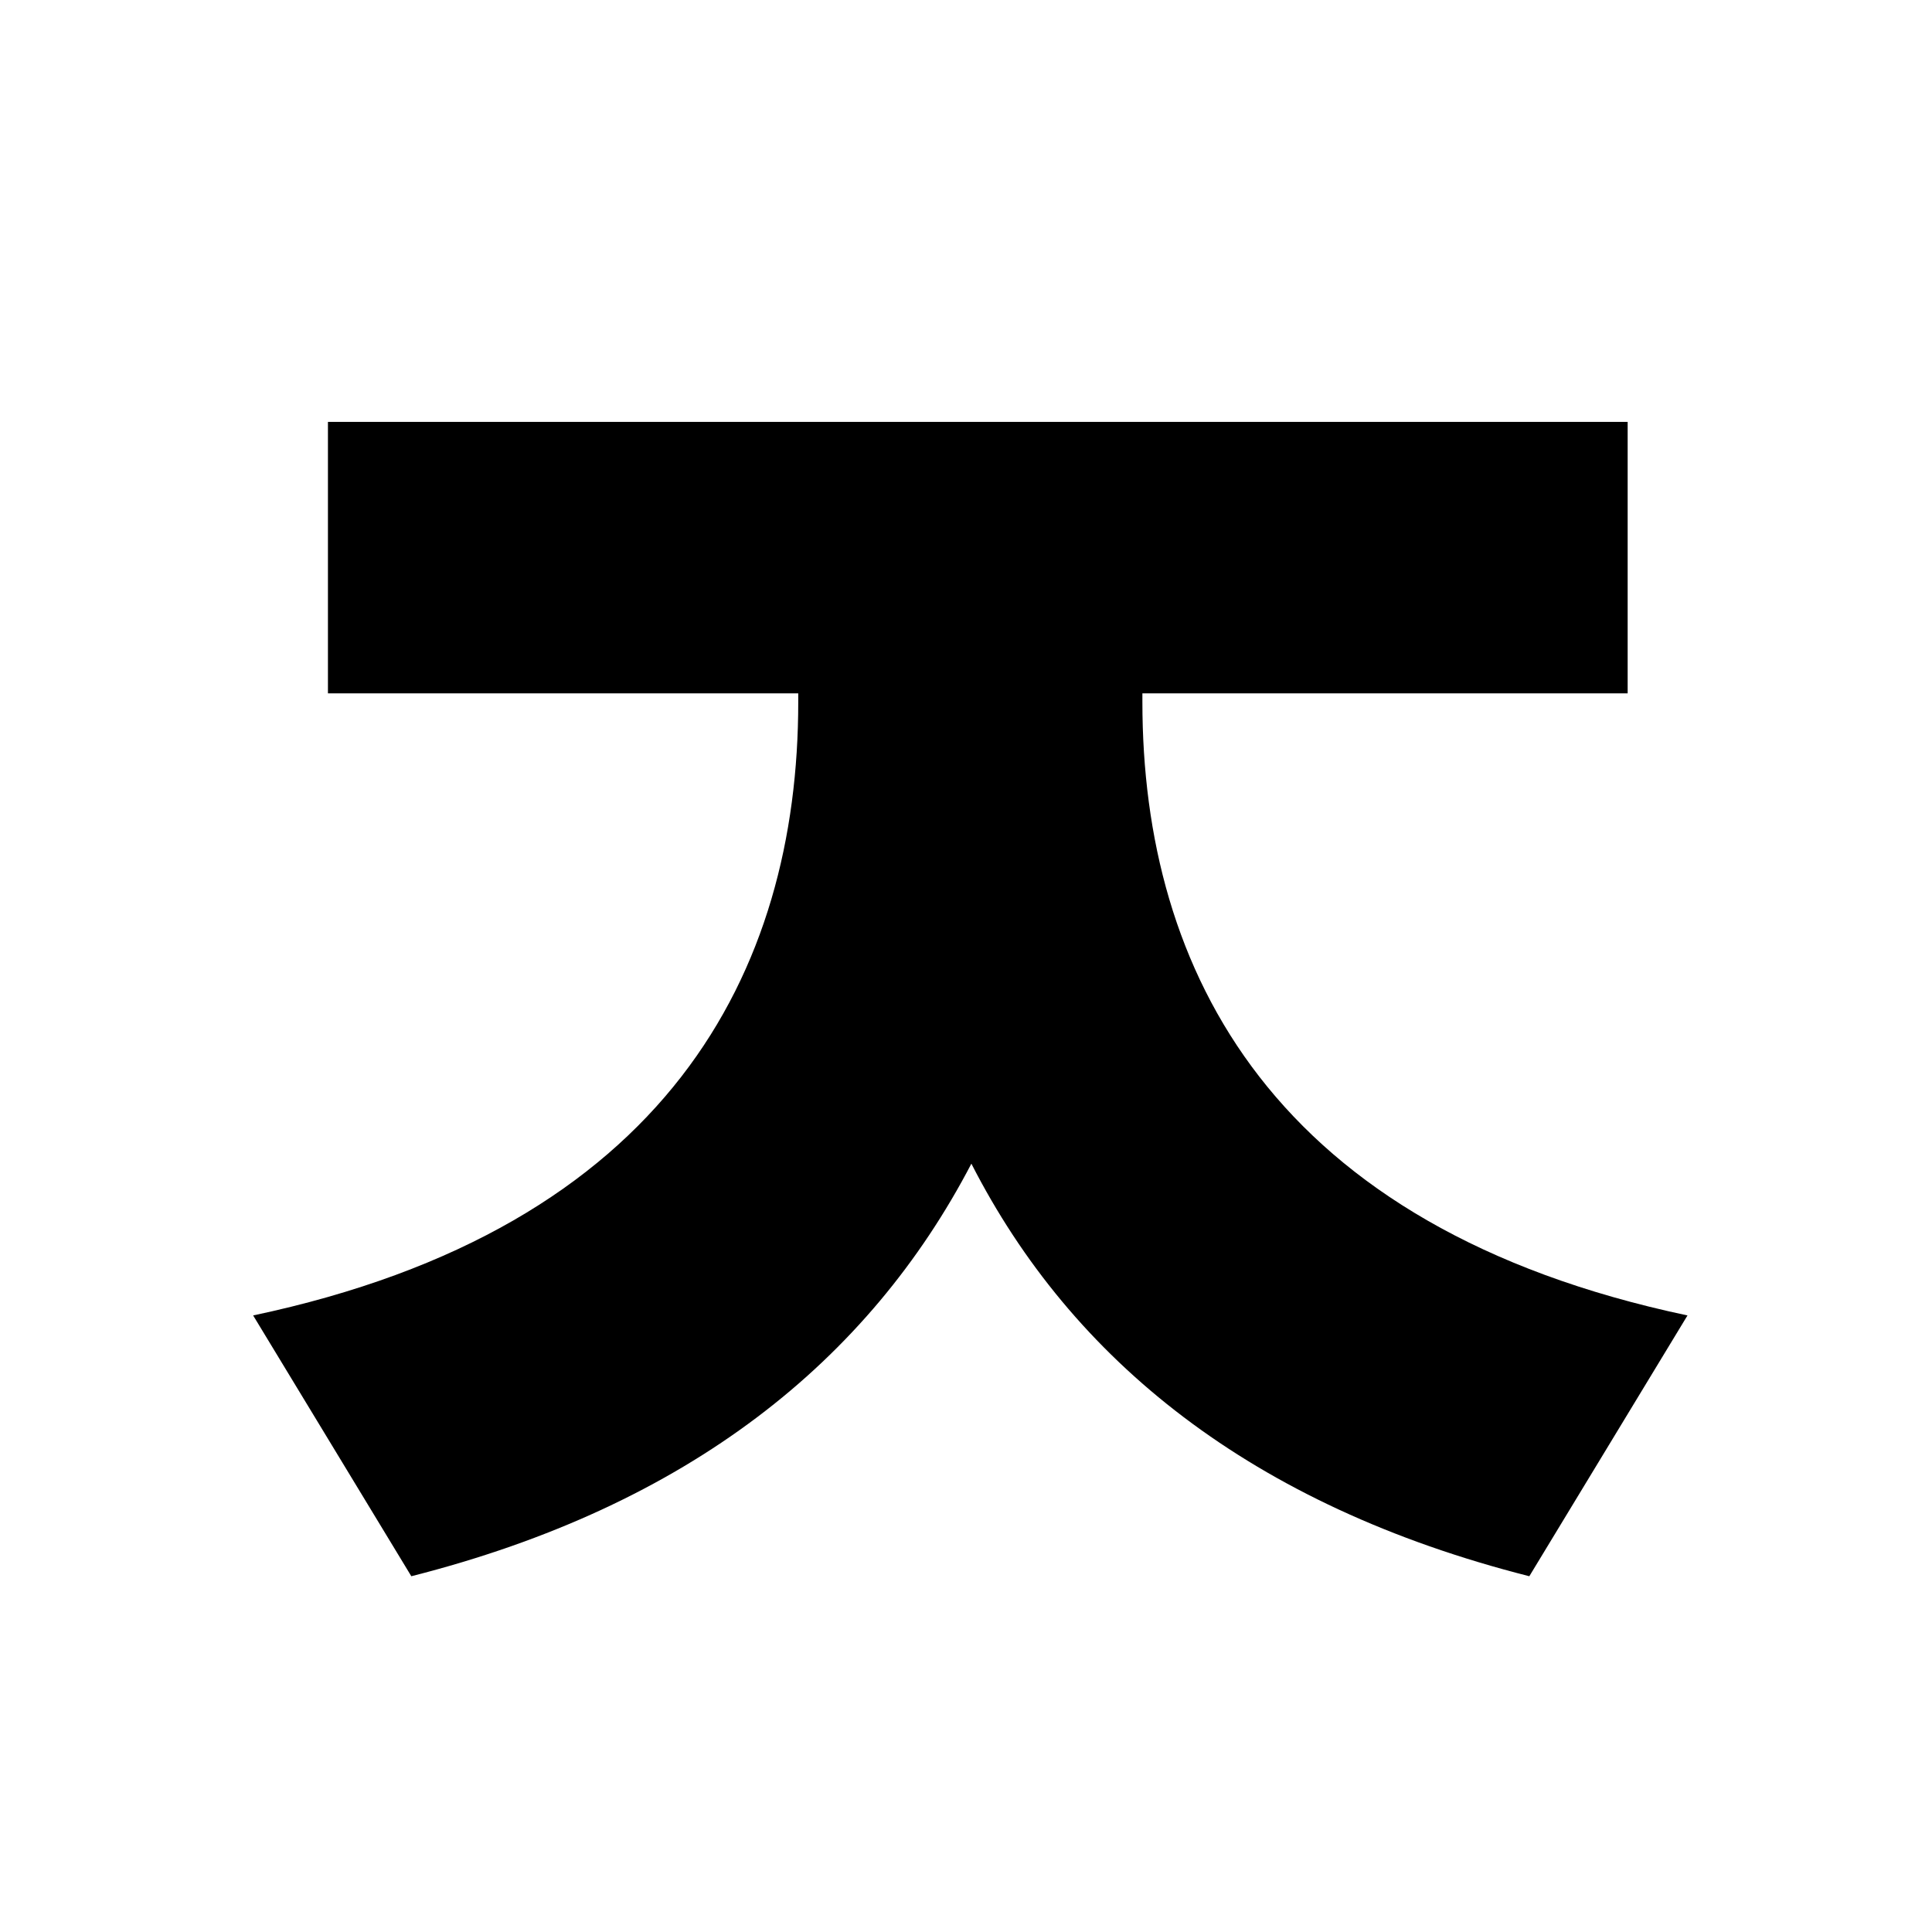
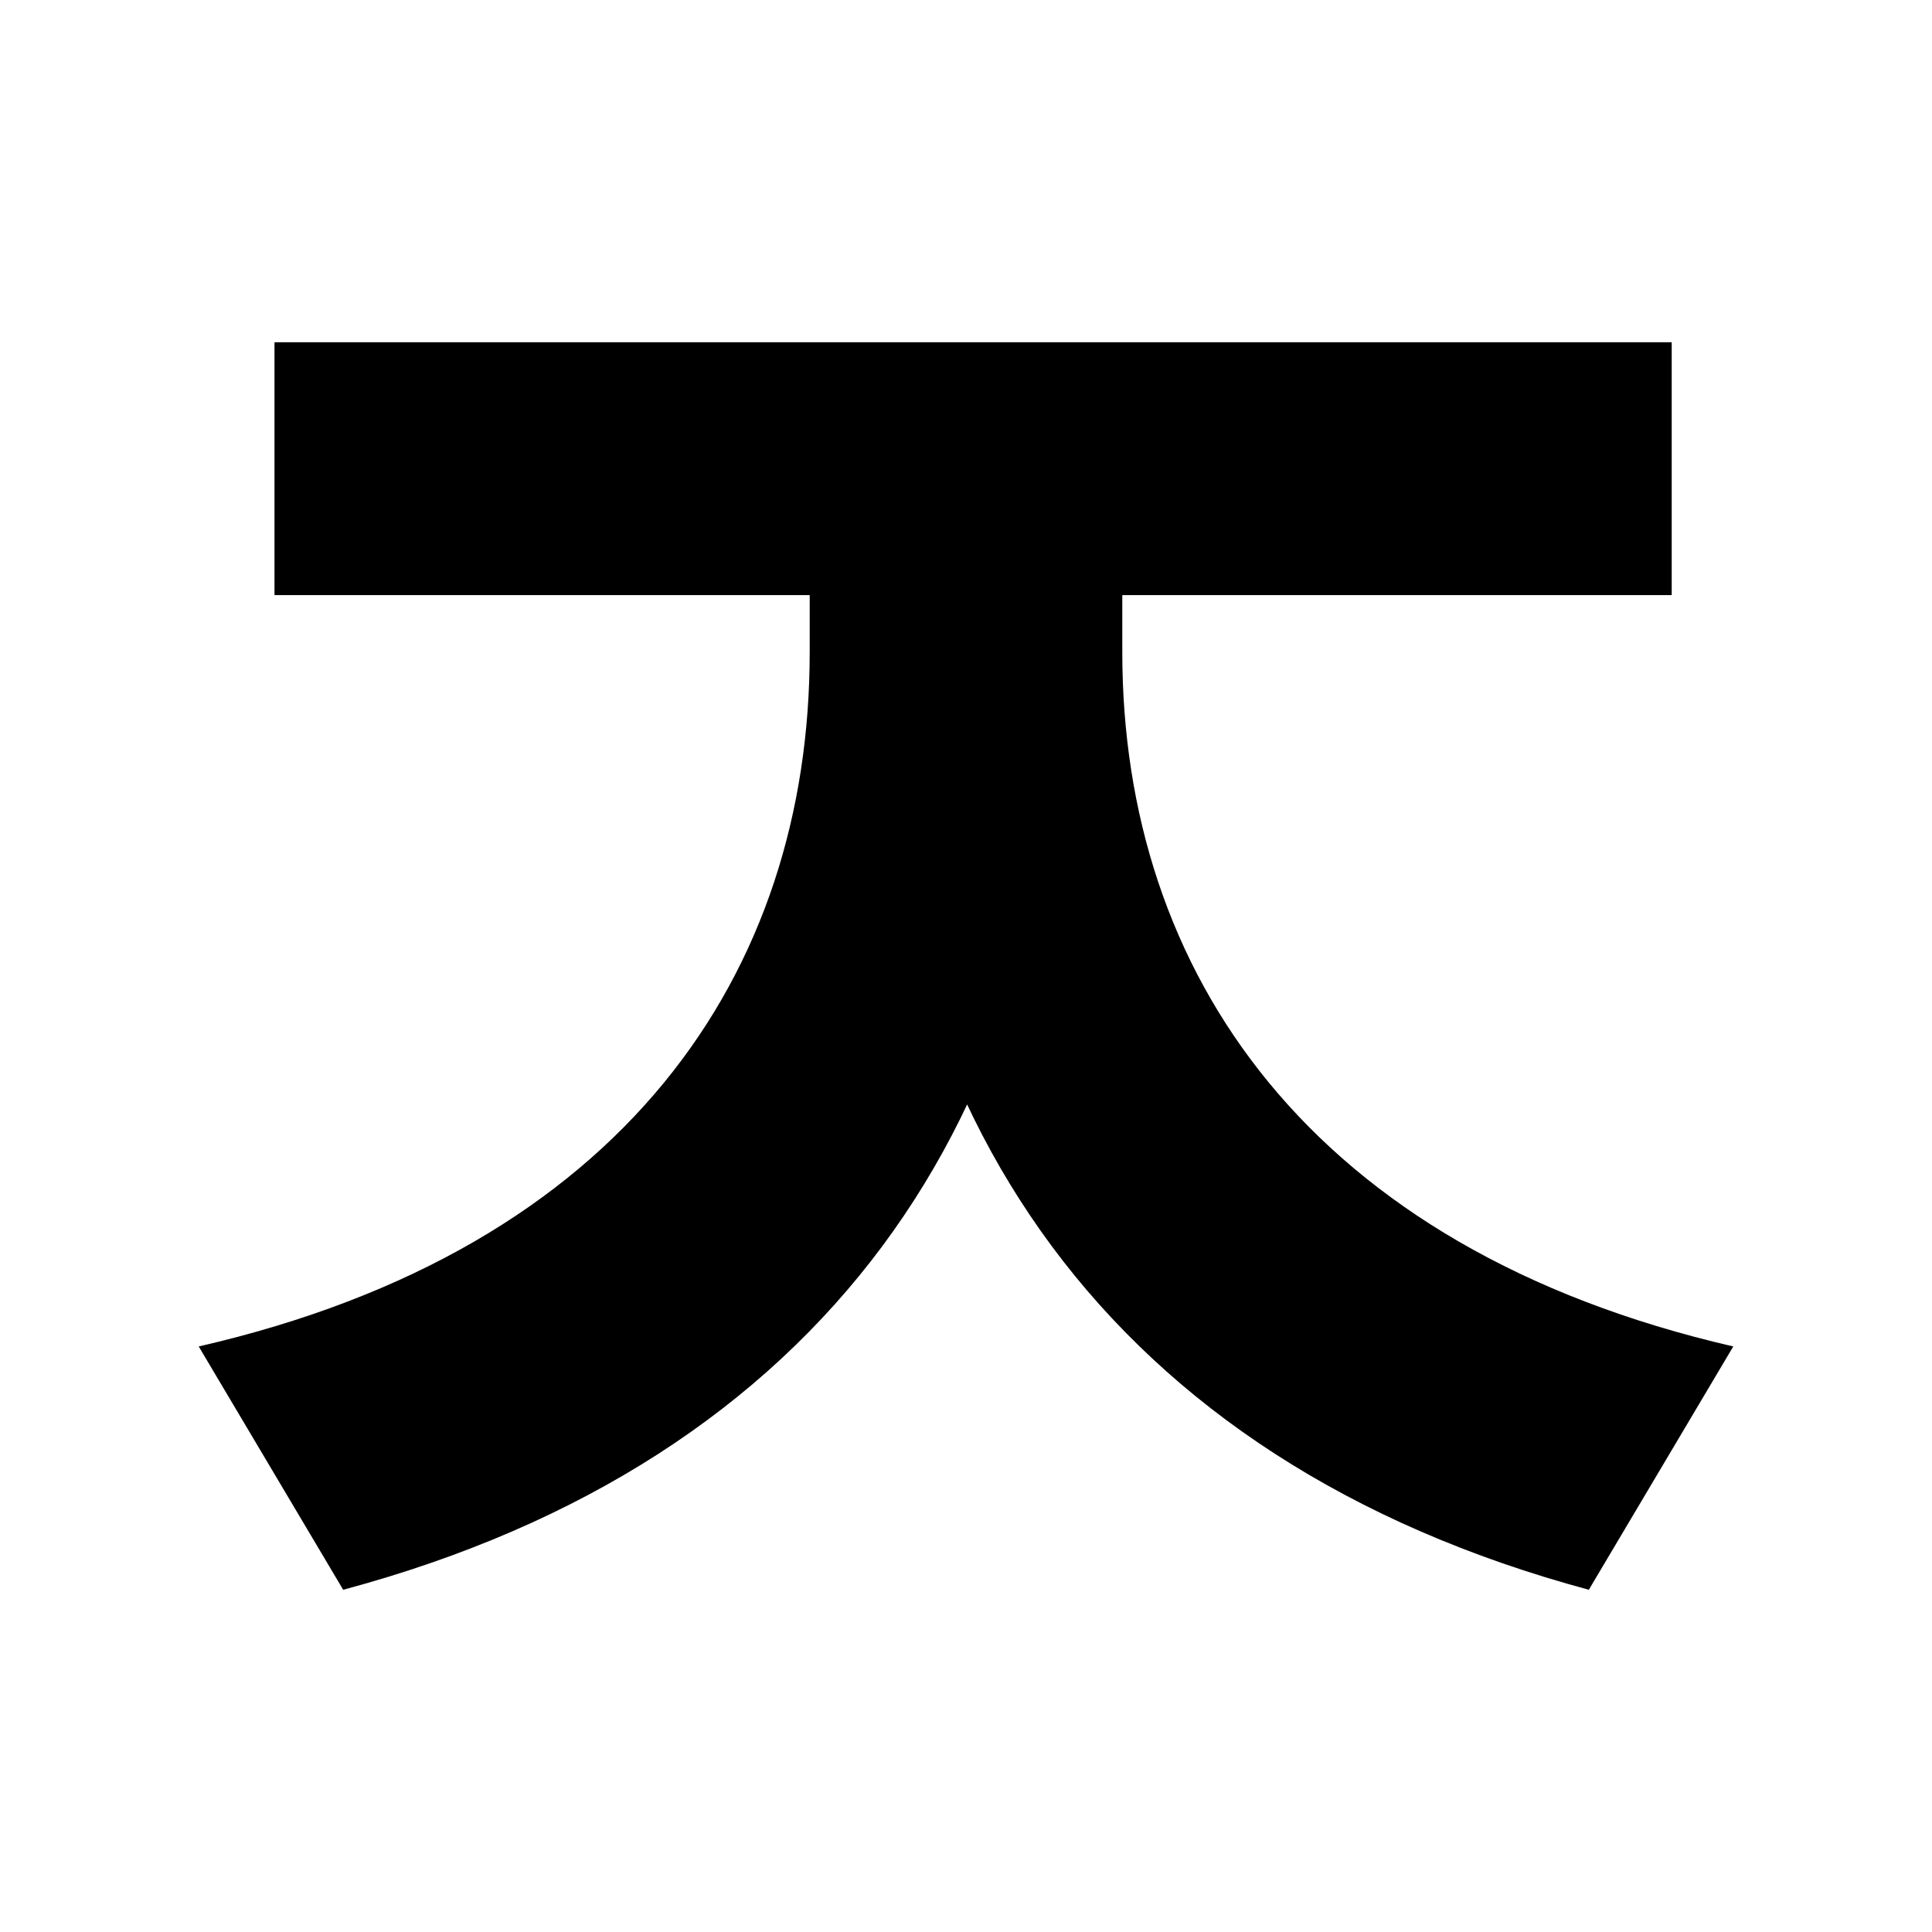
- <svg xmlns="http://www.w3.org/2000/svg" id="_레이어_1" data-name="레이어 1" viewBox="0 0 700 700">
-   <path d="m413.91,254.32c0,97.59,47.25,190.53,197.5,222.29l-57.31,94.49c-100.69-25.56-165.75-78.23-202.15-149.48-37.18,71.26-102.24,123.92-202.92,149.48l-57.31-94.49c150.26-31.75,197.5-124.7,197.5-222.29v-3.1H118.82v-98.36h470.91v98.36h-175.82v3.1Z" />
+ <svg xmlns="http://www.w3.org/2000/svg" width="700" height="700" viewBox="0 0 700 700" fill="none">
+   <path d="M293.37 139.556H384.321V236.352C384.321 404.015 298.519 529.331 124.34 576L72 487.847C226.444 452.413 293.37 352.161 293.37 236.352V139.556ZM316.537 139.556H406.63V236.352C406.63 352.161 474.414 452.413 628 487.847L575.661 576C402.34 529.331 316.537 404.015 316.537 236.352V139.556ZM99.457 124H605.691V215.61H99.457V124Z" fill="black" />
</svg>
